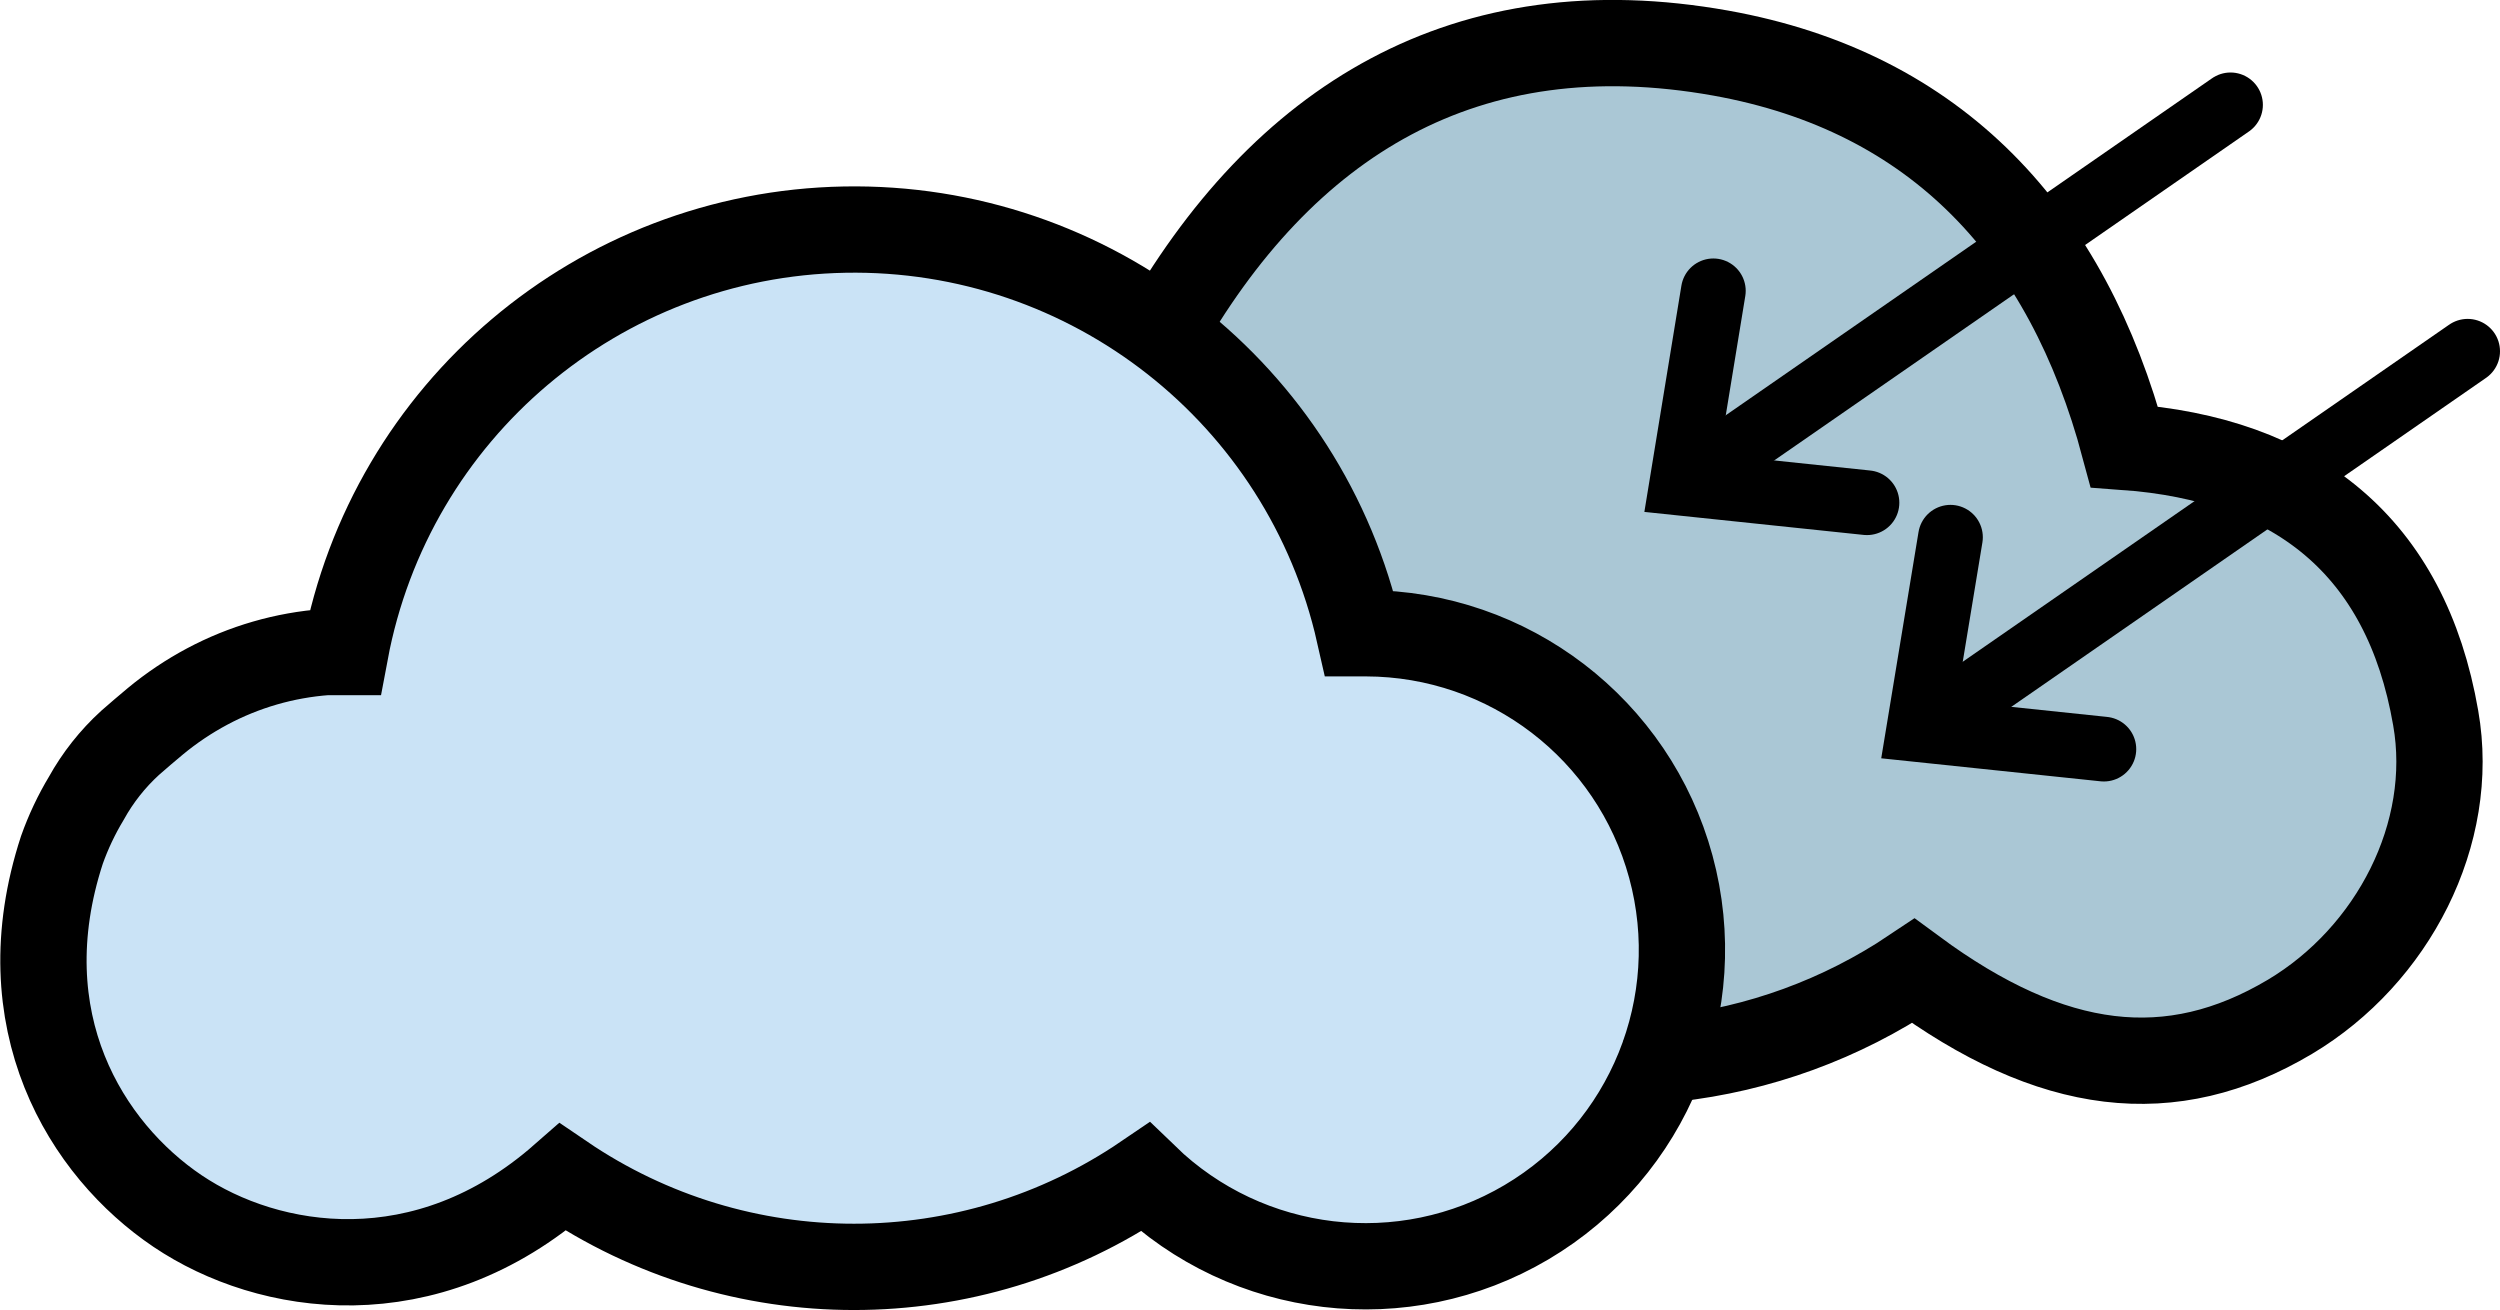
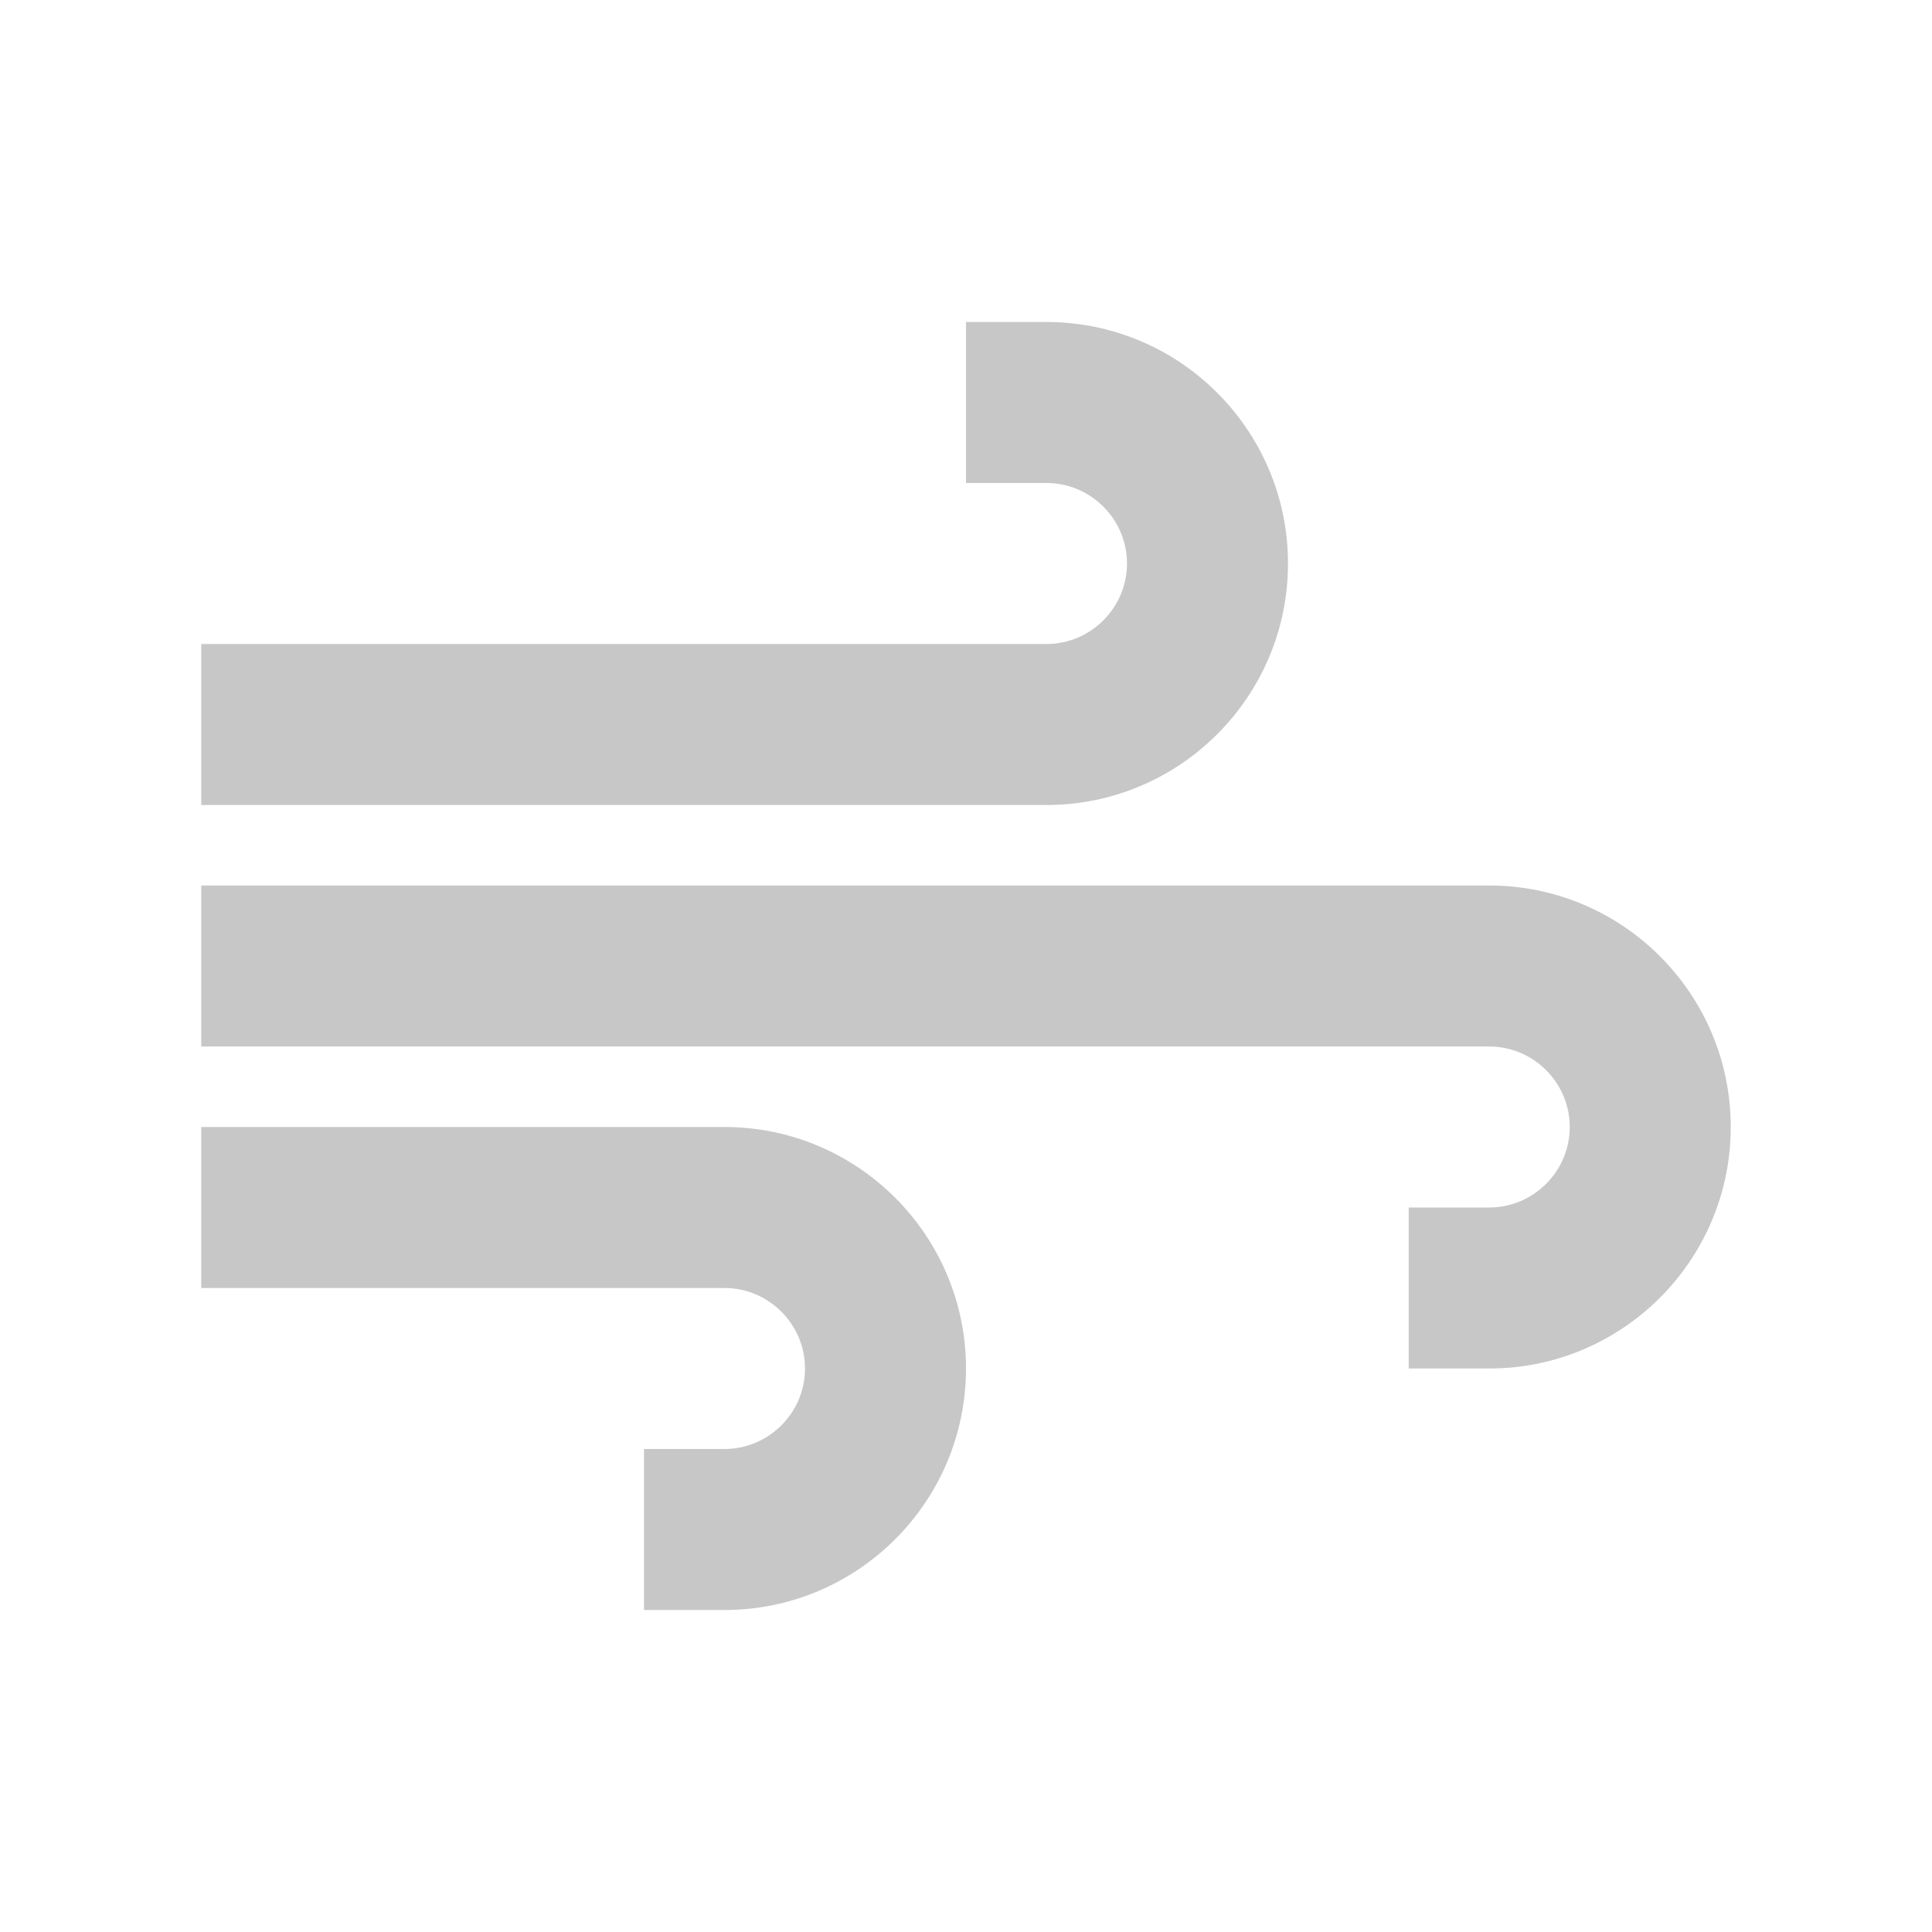
- <svg xmlns="http://www.w3.org/2000/svg" viewBox="0 0 115.87 60.7">
-   <defs>
-     <style>.cls-1{fill:#aac7d5;}.cls-2{fill:#cae3f6;}.cls-3,.cls-4{fill:none;stroke:#000;stroke-miterlimit:10;}.cls-3{stroke-width:4px;}.cls-4{stroke-linecap:round;stroke-width:3px;}</style>
-   </defs>
-   <g id="Layer_2" data-name="Layer 2">
-     <g id="Layer_1-2" data-name="Layer 1">
-       <path class="cls-1" d="M76.34,49.3a1.25,1.25,0,0,1,.78-.46,25,25,0,0,0,11.13-4.11c6.44,4.75,12,5.41,17.45,2.13,4.78-2.85,7.71-8.49,6.77-13.84-1.39-8-6.53-12-14.43-12.58C95.4,10.6,89.36,4,79.32,2.23,67.58.13,59,5.28,53.31,15.46" />
-       <path class="cls-2" d="M62.9,29.11l-.36,0a24,24,0,0,0-47,.87l-.87,0a14.27,14.27,0,0,0-5.53,1.6A14.8,14.8,0,0,0,6.78,33.2a14.06,14.06,0,0,0-1.17,1,9.85,9.85,0,0,0-2.06,2.5,13.13,13.13,0,0,0-1.13,2.4C-.15,47.09,3.58,53,7.8,55.89c4.37,3,11.5,4,17.85-1.56a24,24,0,0,0,27,0A14.67,14.67,0,1,0,62.9,29.11Z" />
-       <path class="cls-3" d="M76.77,49.53a1.32,1.32,0,0,1,.77-.46A24.92,24.92,0,0,0,88.68,45c6.44,4.75,11.95,5.4,17.45,2.13,4.78-2.85,7.7-8.5,6.76-13.85-1.38-8-6.52-12-14.43-12.57C95.82,10.83,89.79,4.26,79.75,2.46,68,.36,59.45,5.51,53.73,15.7" />
-       <path class="cls-3" d="M63.32,29.35H63a24,24,0,0,0-47,.87l-.87,0a13.89,13.89,0,0,0-5.53,1.6A14.38,14.38,0,0,0,7.2,33.43c-.4.33-.79.67-1.17,1A10.11,10.11,0,0,0,4,37a13.24,13.24,0,0,0-1.13,2.39C.28,47.32,4,53.28,8.23,56.13s11.5,4,17.85-1.57a24,24,0,0,0,27,0A14.67,14.67,0,1,0,63.32,29.35Z" />
-       <line class="cls-4" x1="103.38" y1="4.86" x2="78.4" y2="22.17" />
-       <polyline class="cls-4" points="79.41 13.48 77.95 22.4 86.53 23.3" />
-       <line class="cls-4" x1="114.37" y1="16.28" x2="89.39" y2="33.59" />
-       <polyline class="cls-4" points="90.4 24.9 88.93 33.82 97.51 34.72" />
-     </g>
-   </g>
+ <svg xmlns="http://www.w3.org/2000/svg" fill="none" viewBox="0 0 48 48">
+   <path fill="#C7C7C7" d="M18 28H5v4h13c1.1 0 2 .9 2 2s-.9 2-2 2h-2v4h2c3.31 0 6-2.69 6-6s-2.69-6-6-6Z" />
+   <path fill="#C7C7C7" d="M37 22H5v4h32c1.1 0 2 .9 2 2s-.9 2-2 2h-2v4h2c3.31 0 6-2.69 6-6s-2.69-6-6-6Zm-5-8c0-3.31-2.69-6-6-6h-2v4h2c1.1 0 2 .9 2 2s-.9 2-2 2H5v4h21c3.31 0 6-2.69 6-6Z" />
</svg>
